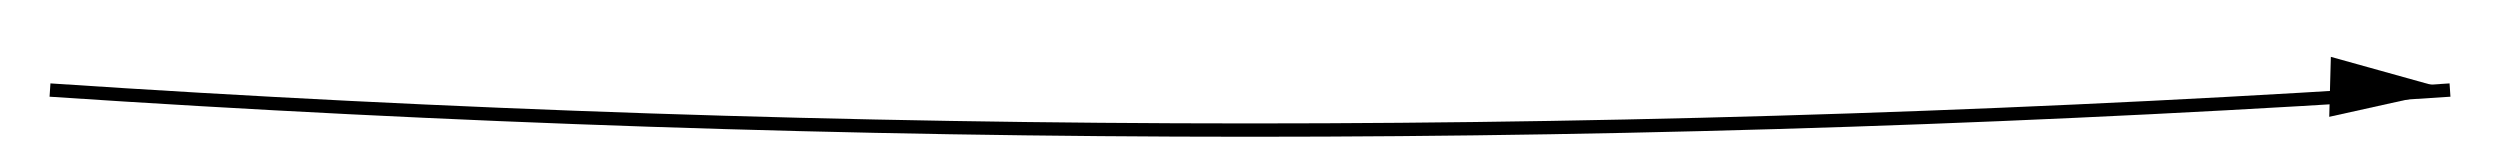
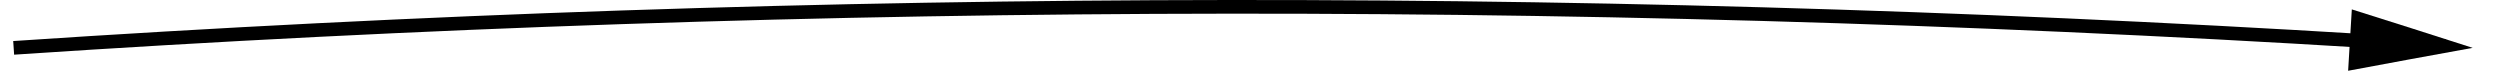
- <svg xmlns="http://www.w3.org/2000/svg" width="200" height="11.204" viewBox="0 0 200 11.204" font-family="sans-serif" font-size="14.667">
+ <svg xmlns="http://www.w3.org/2000/svg" width="195.2" height="6.404" viewBox="0 0 195.2 6.404" font-family="sans-serif" font-size="14.667" fill="none">
  <g id="s0">
-     <path d="M 4 7.204 A 1440 1440 0 0 0 196 7.204" fill="none" stroke="black" stroke-width="1.067" />
-     <polygon points="196,7.204 186.339,9.346 186.468,4.548" fill="black" />
+     <path stroke-width="0" stroke="black" fill="black" d="M 183.486,3.129 L 183.342,5.525 A 1440 1440 0 0 1 193.067 3.737 A 1440 1440 0 0 0 183.63 0.733 L 183.486,3.129" />
+     <path d="M 1.067 3.737 A 1440 1440 0 0 1 190.938 3.596" fill="none" stroke="black" stroke-width="1.067" />
  </g>
</svg>
